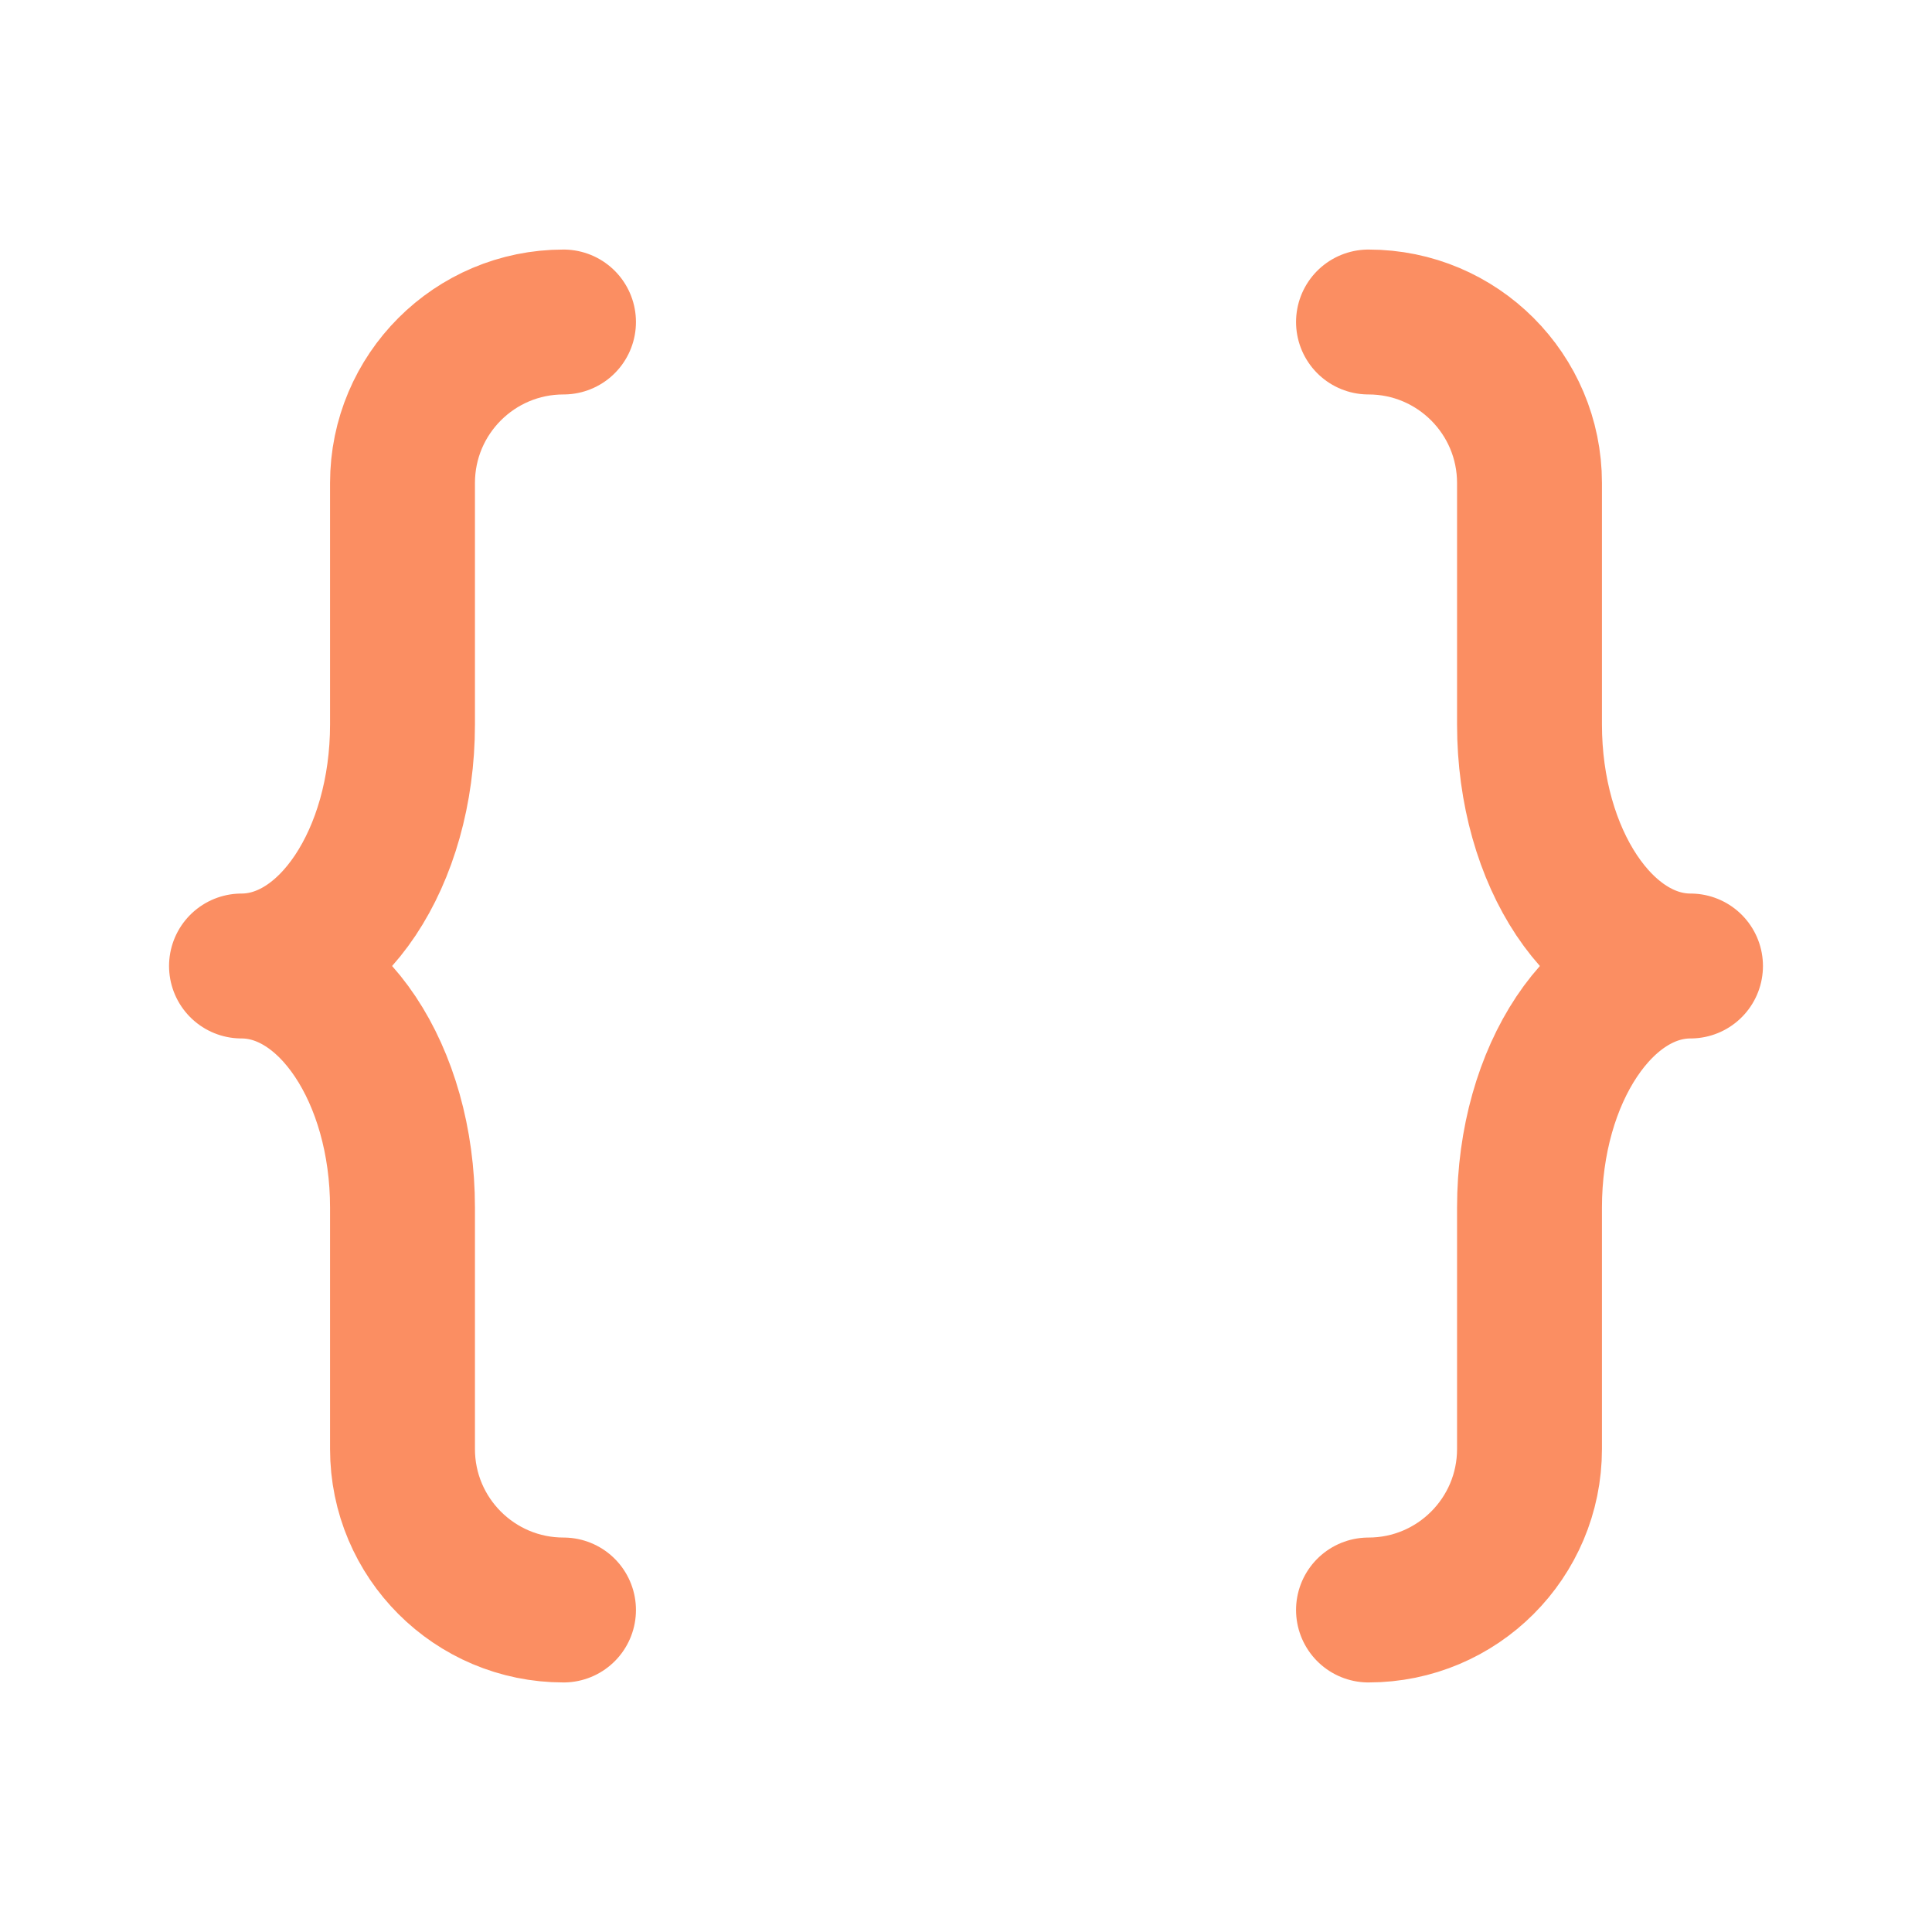
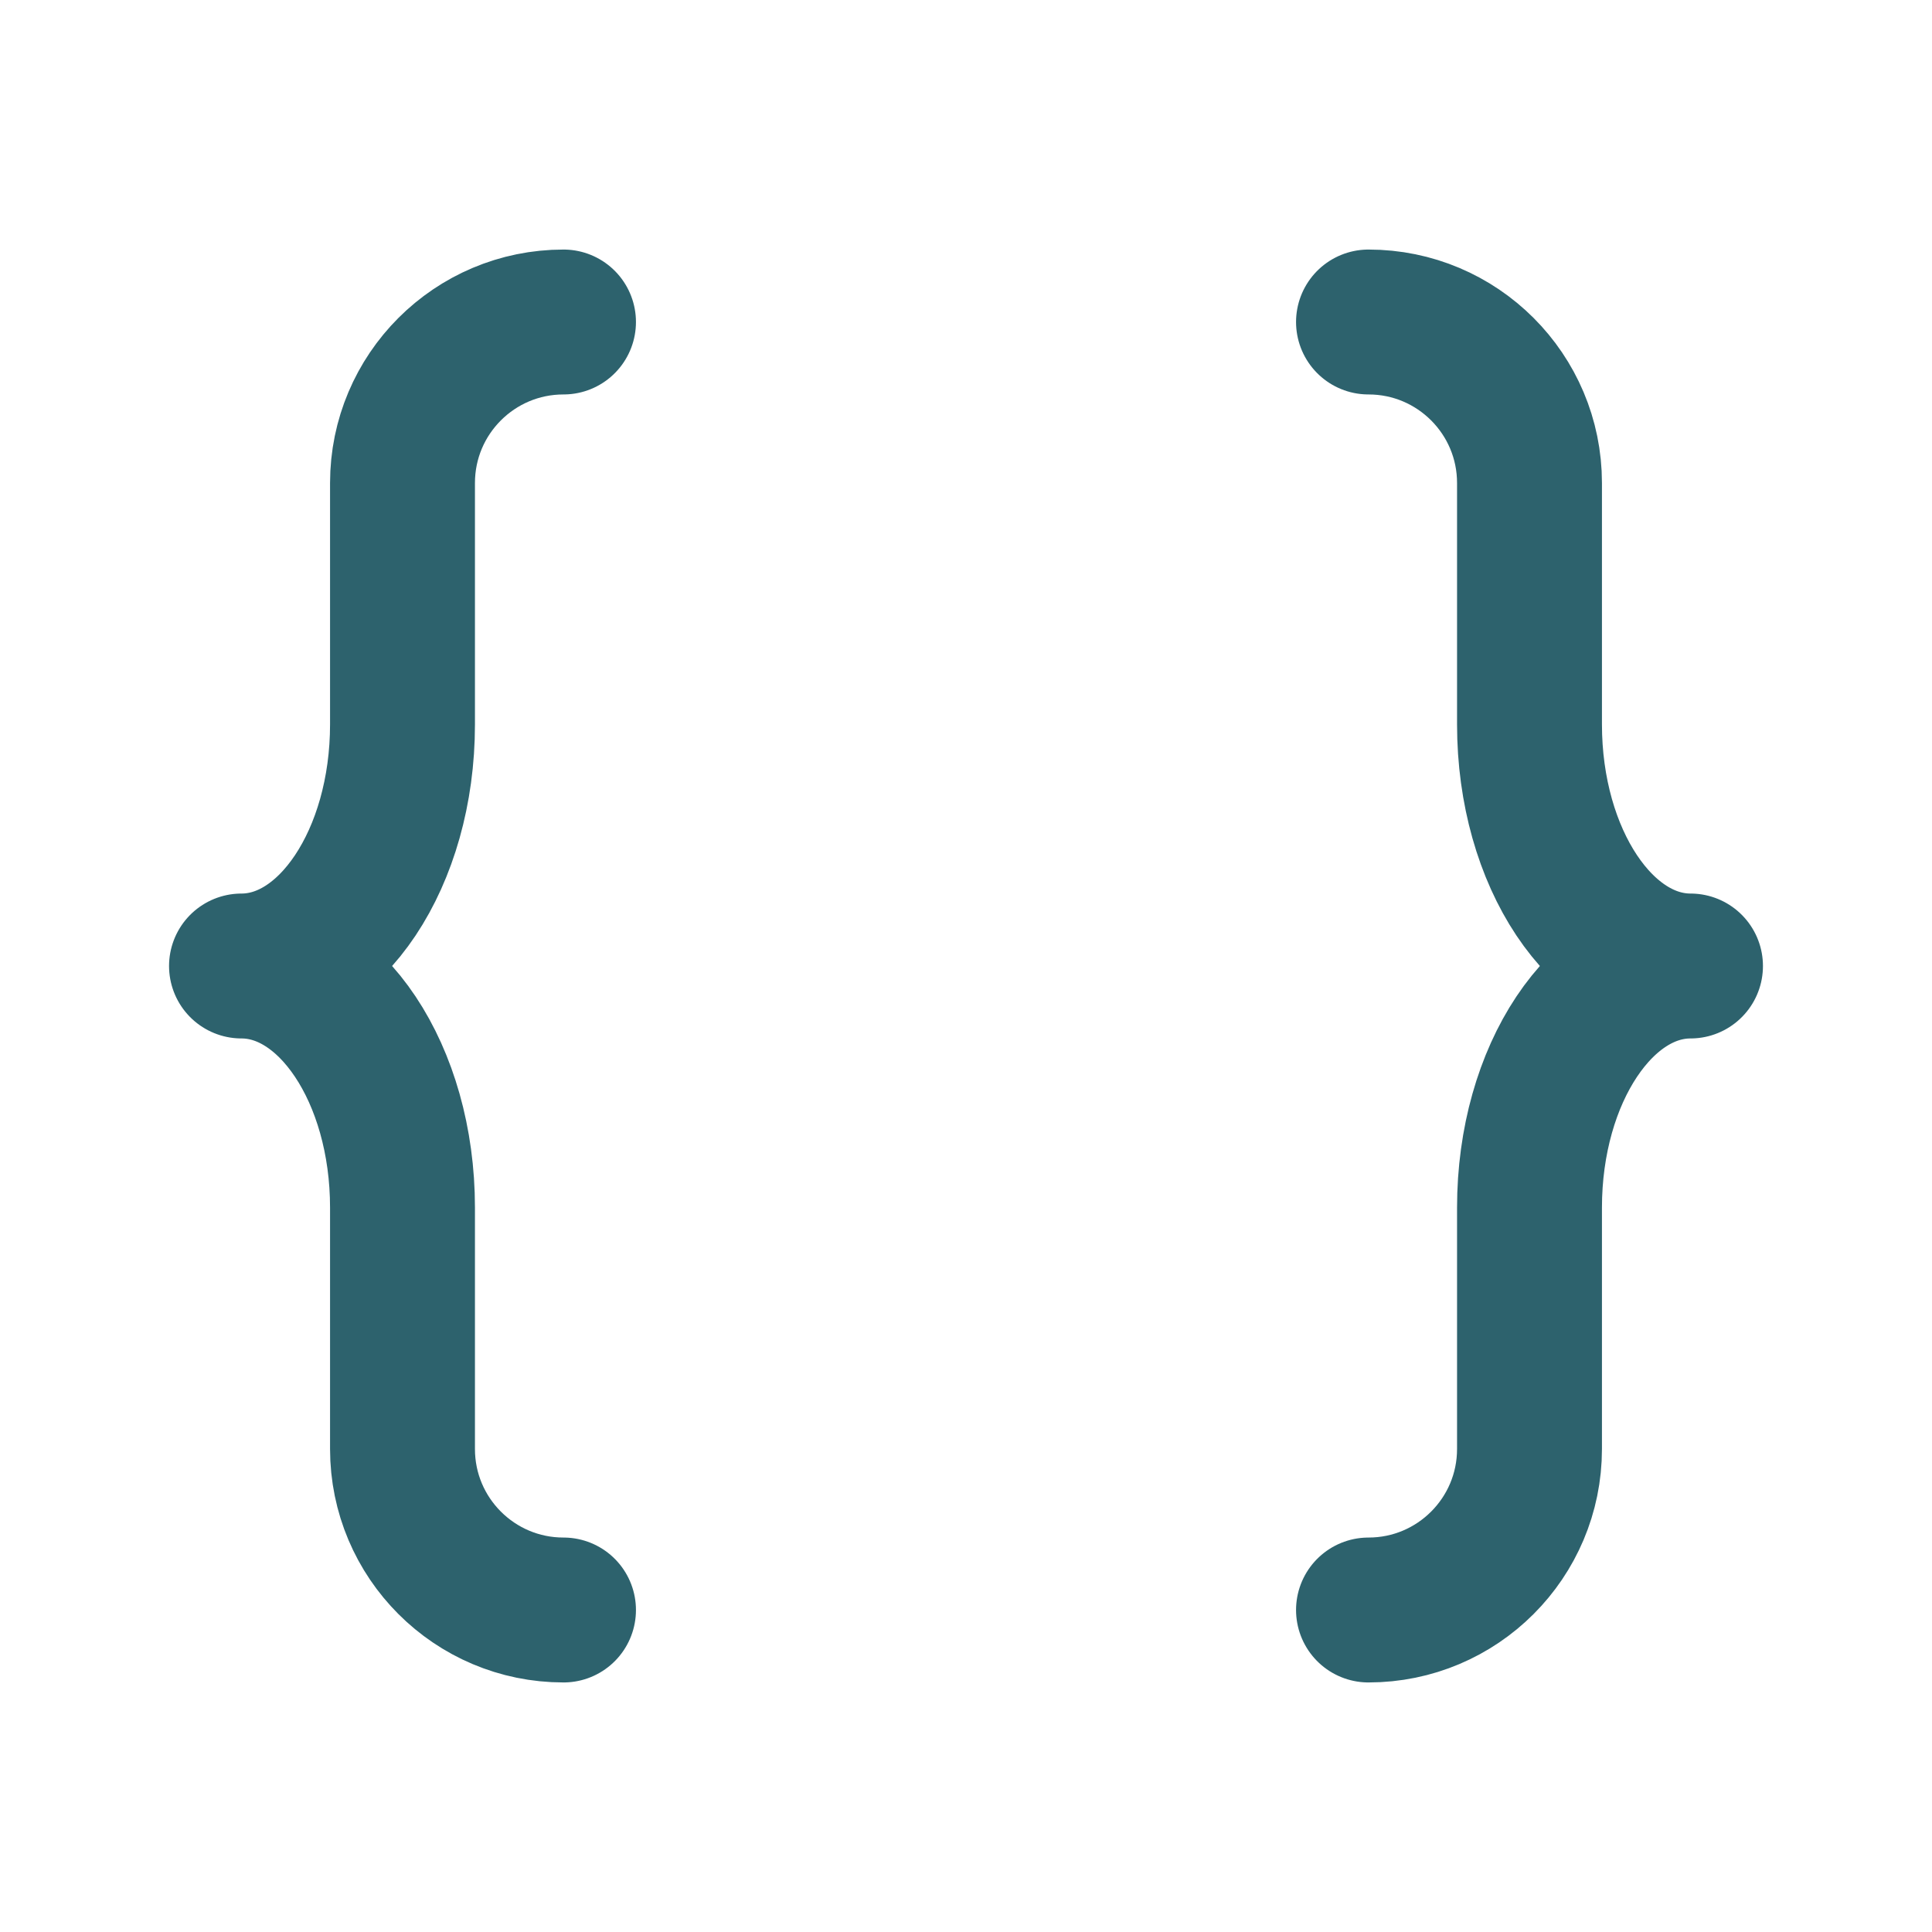
- <svg xmlns="http://www.w3.org/2000/svg" class="icon icon-tabler icon-tabler-braces" width="35" height="35" viewBox="0 0 24 24" stroke-width="1.8" stroke="#FB8E62" fill="none" stroke-linecap="round" stroke-linejoin="round">
+ <svg xmlns="http://www.w3.org/2000/svg" class="icon icon-tabler icon-tabler-braces" width="44" height="44" viewBox="0 0 24 24" stroke-width="1.8" stroke="#2D626D" fill="none" stroke-linecap="round" stroke-linejoin="round">
  <path stroke="none" d="M0 0h24v24H0z" fill="none" />
  <path d="M7 4a2 2 0 0 0 -2 2v3a2 3 0 0 1 -2 3a2 3 0 0 1 2 3v3a2 2 0 0 0 2 2" />
  <path d="M17 4a2 2 0 0 1 2 2v3a2 3 0 0 0 2 3a2 3 0 0 0 -2 3v3a2 2 0 0 1 -2 2" />
</svg>
